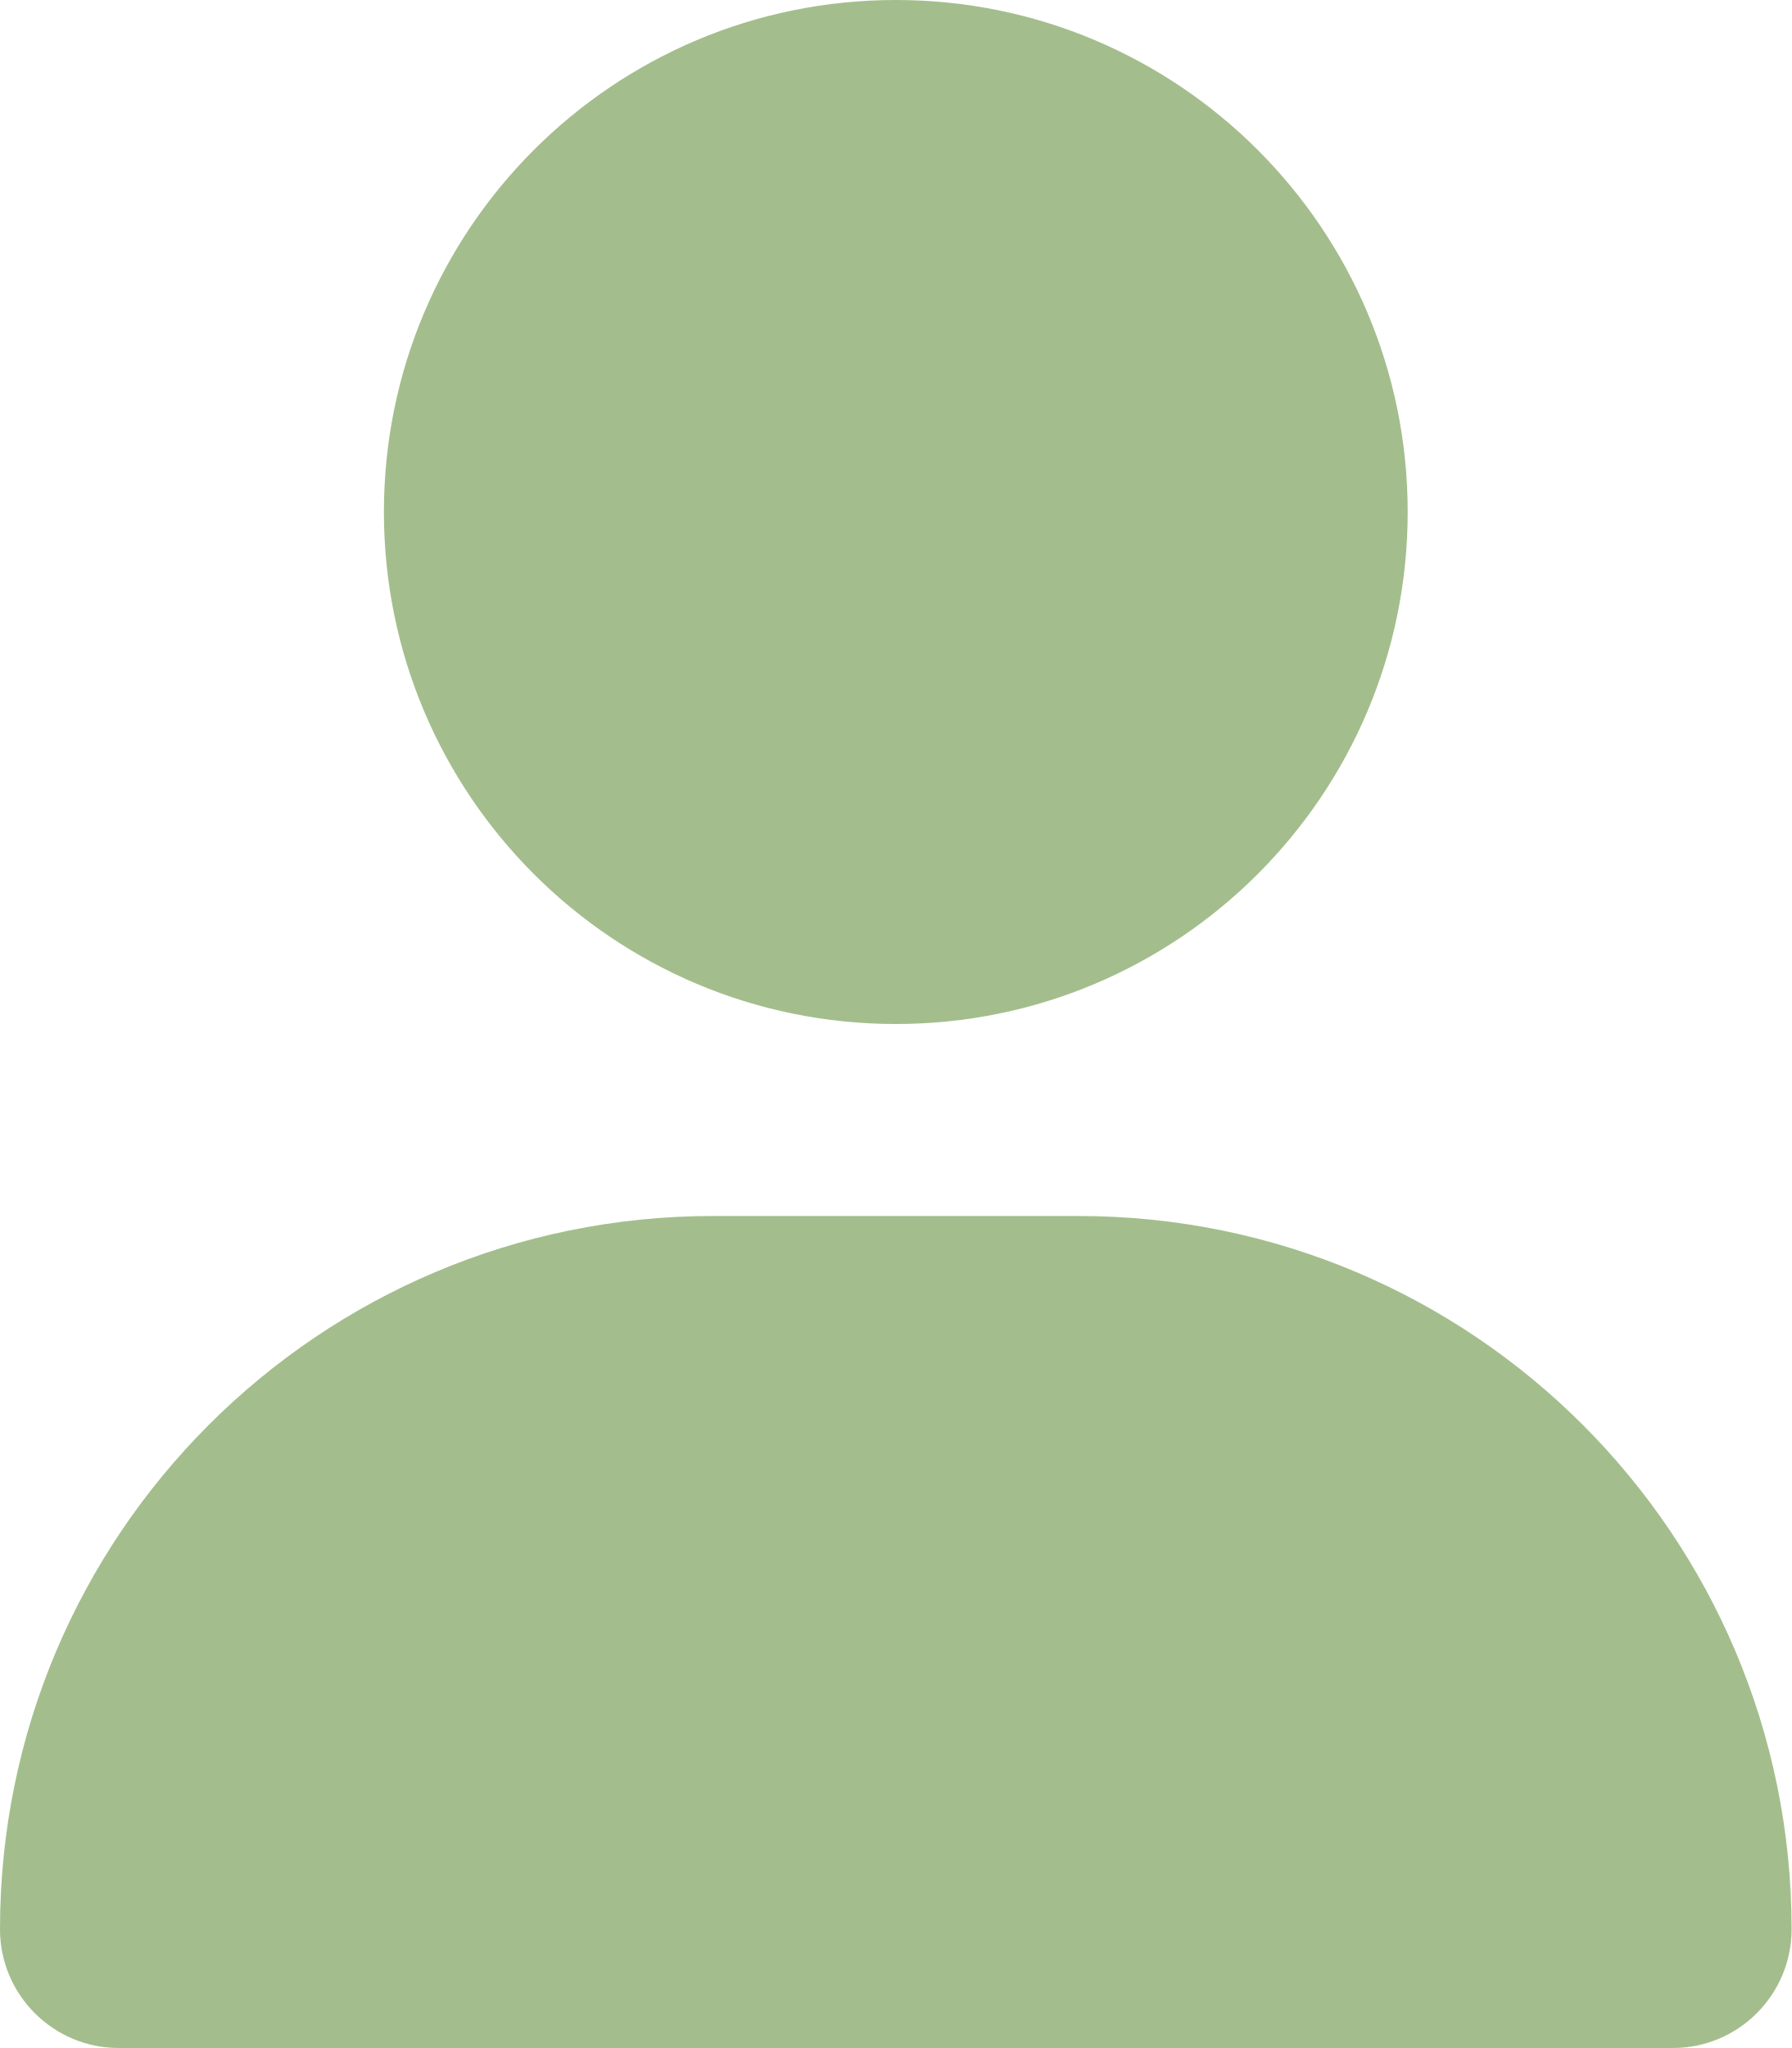
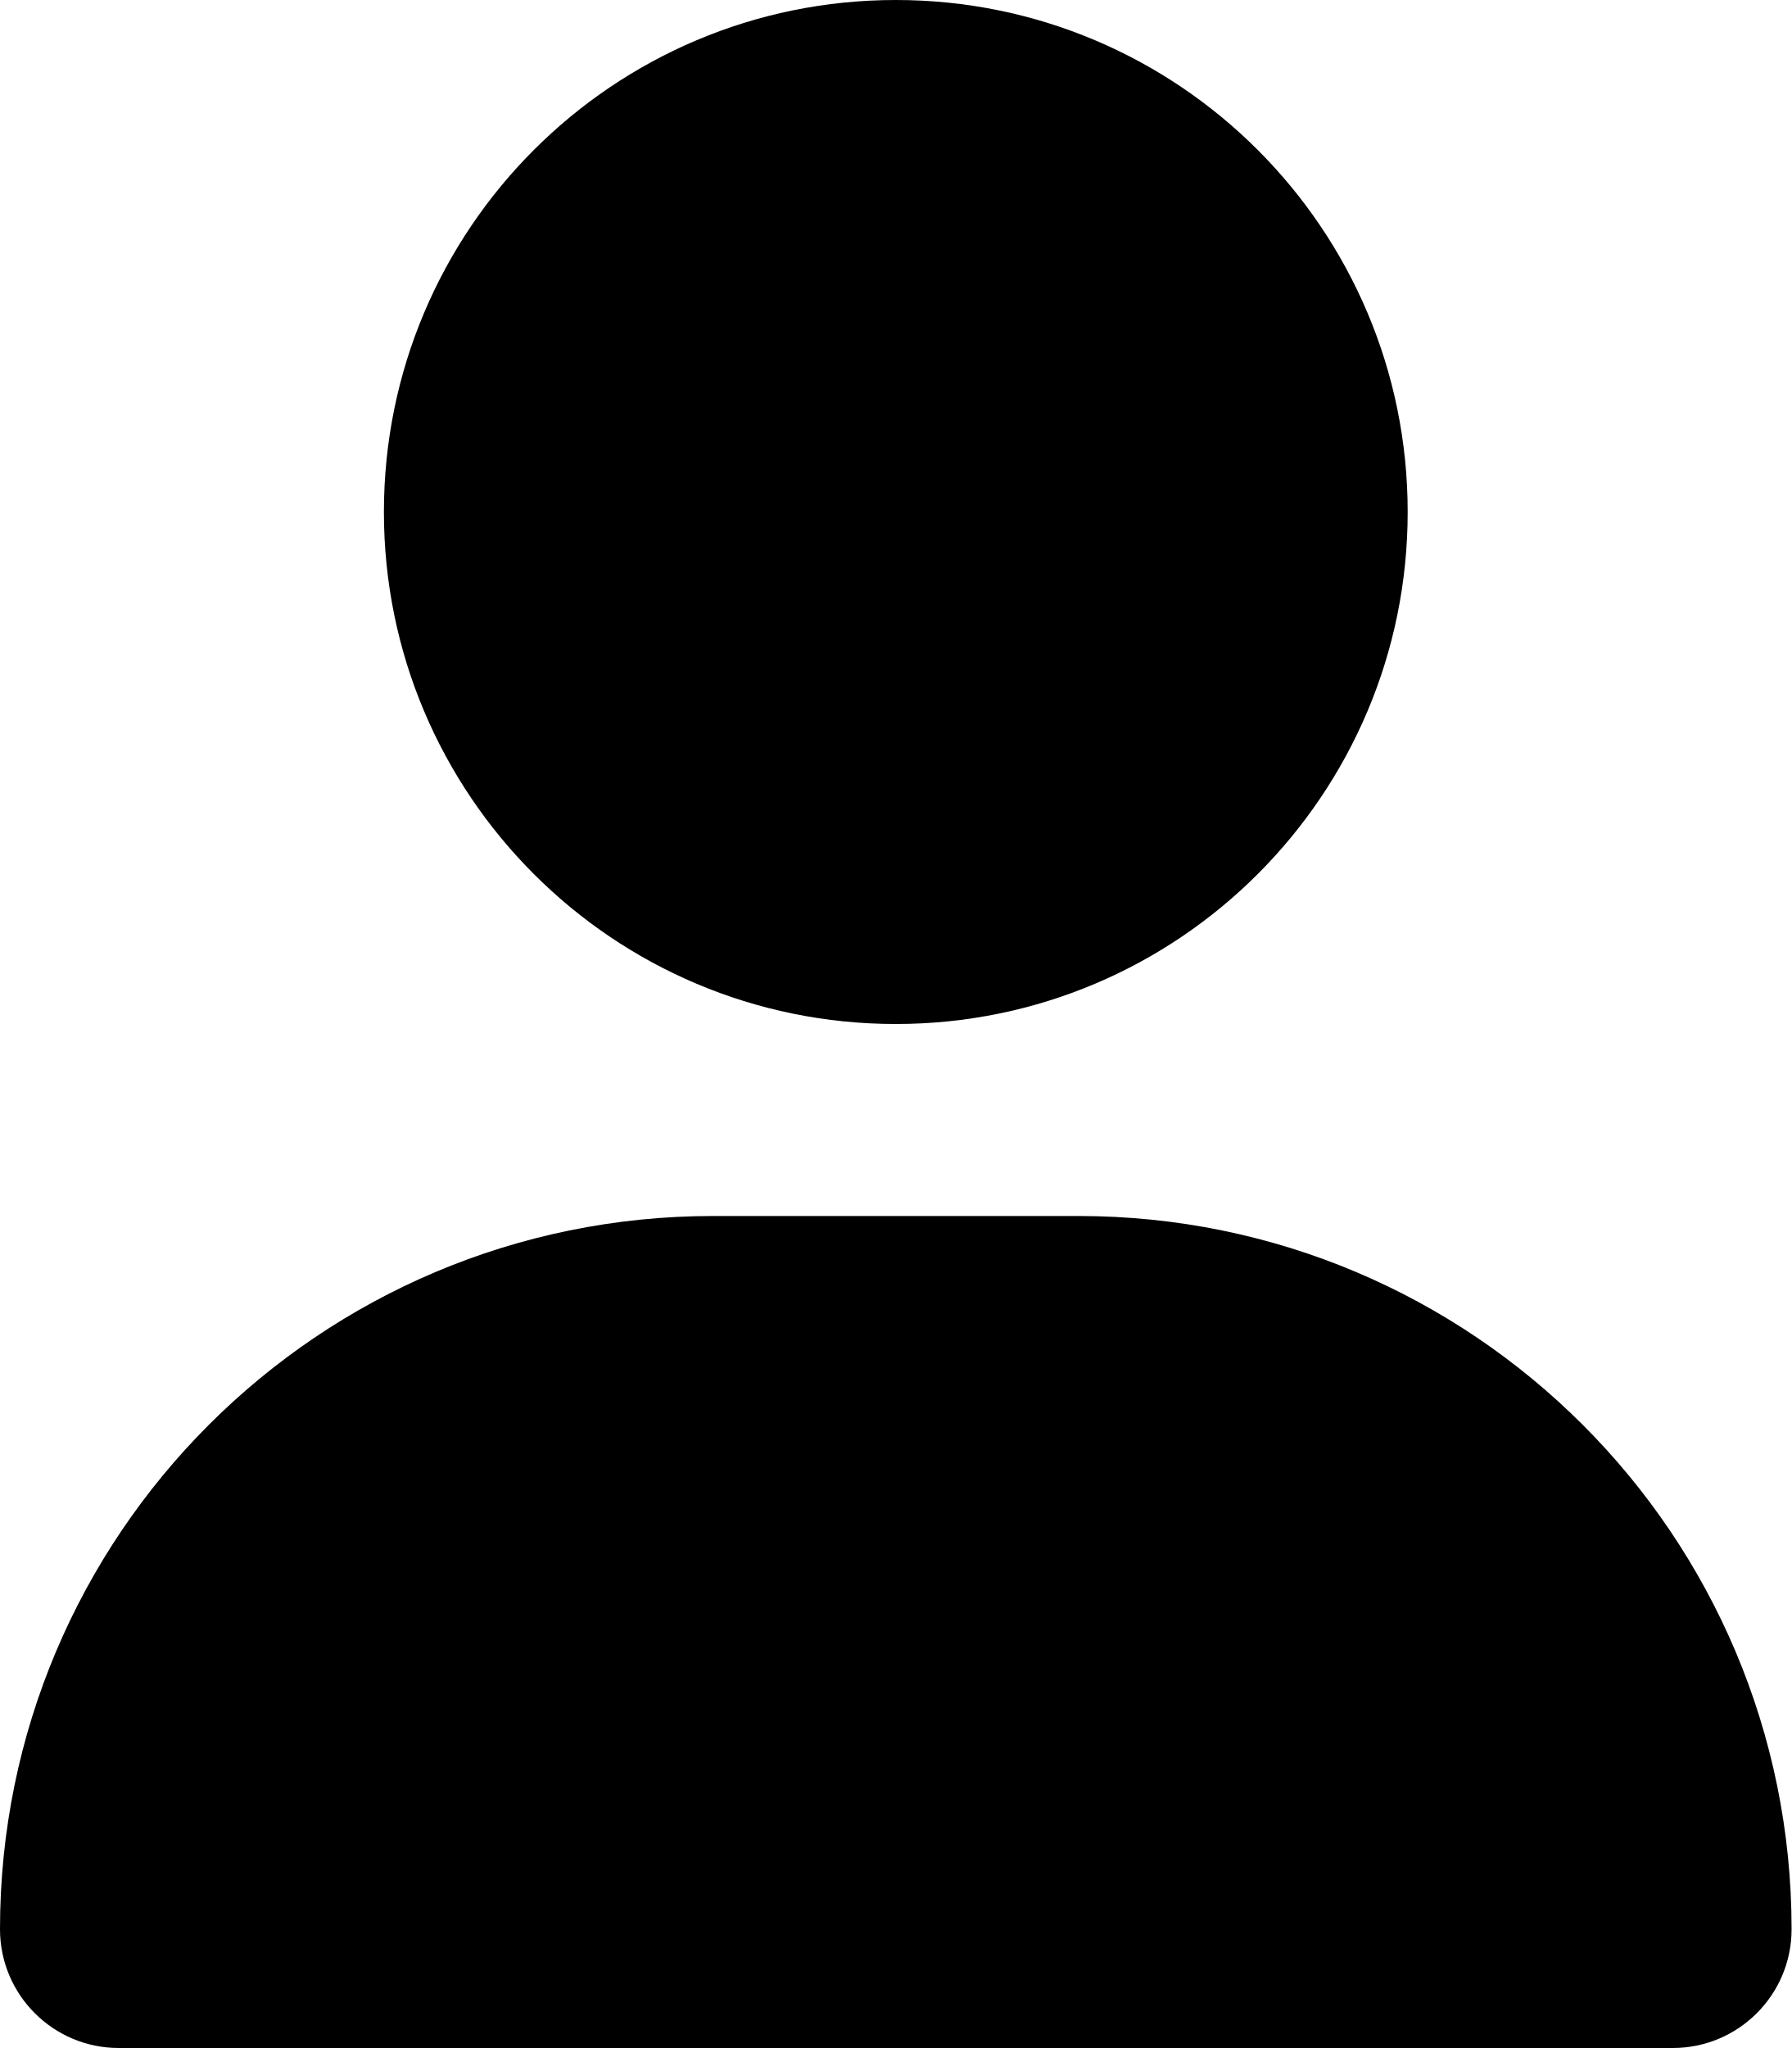
<svg xmlns="http://www.w3.org/2000/svg" viewBox="0 0 448 512">
-   <path fill="#a3be8c" d="M224 256A128 128 0 1 0 224 0a128 128 0 1 0 0 256zm-45.7 48C79.8 304 0 383.8 0 482.3C0 498.7 13.3 512 29.7 512H418.3c16.4 0 29.7-13.3 29.7-29.7C448 383.8 368.2 304 269.7 304H178.3z" />
+   <path fill="currentColor" d="M224 256A128 128 0 1 0 224 0a128 128 0 1 0 0 256zm-45.7 48C79.8 304 0 383.8 0 482.3C0 498.7 13.3 512 29.7 512H418.3c16.4 0 29.7-13.3 29.7-29.7C448 383.8 368.2 304 269.7 304H178.3z" />
</svg>
